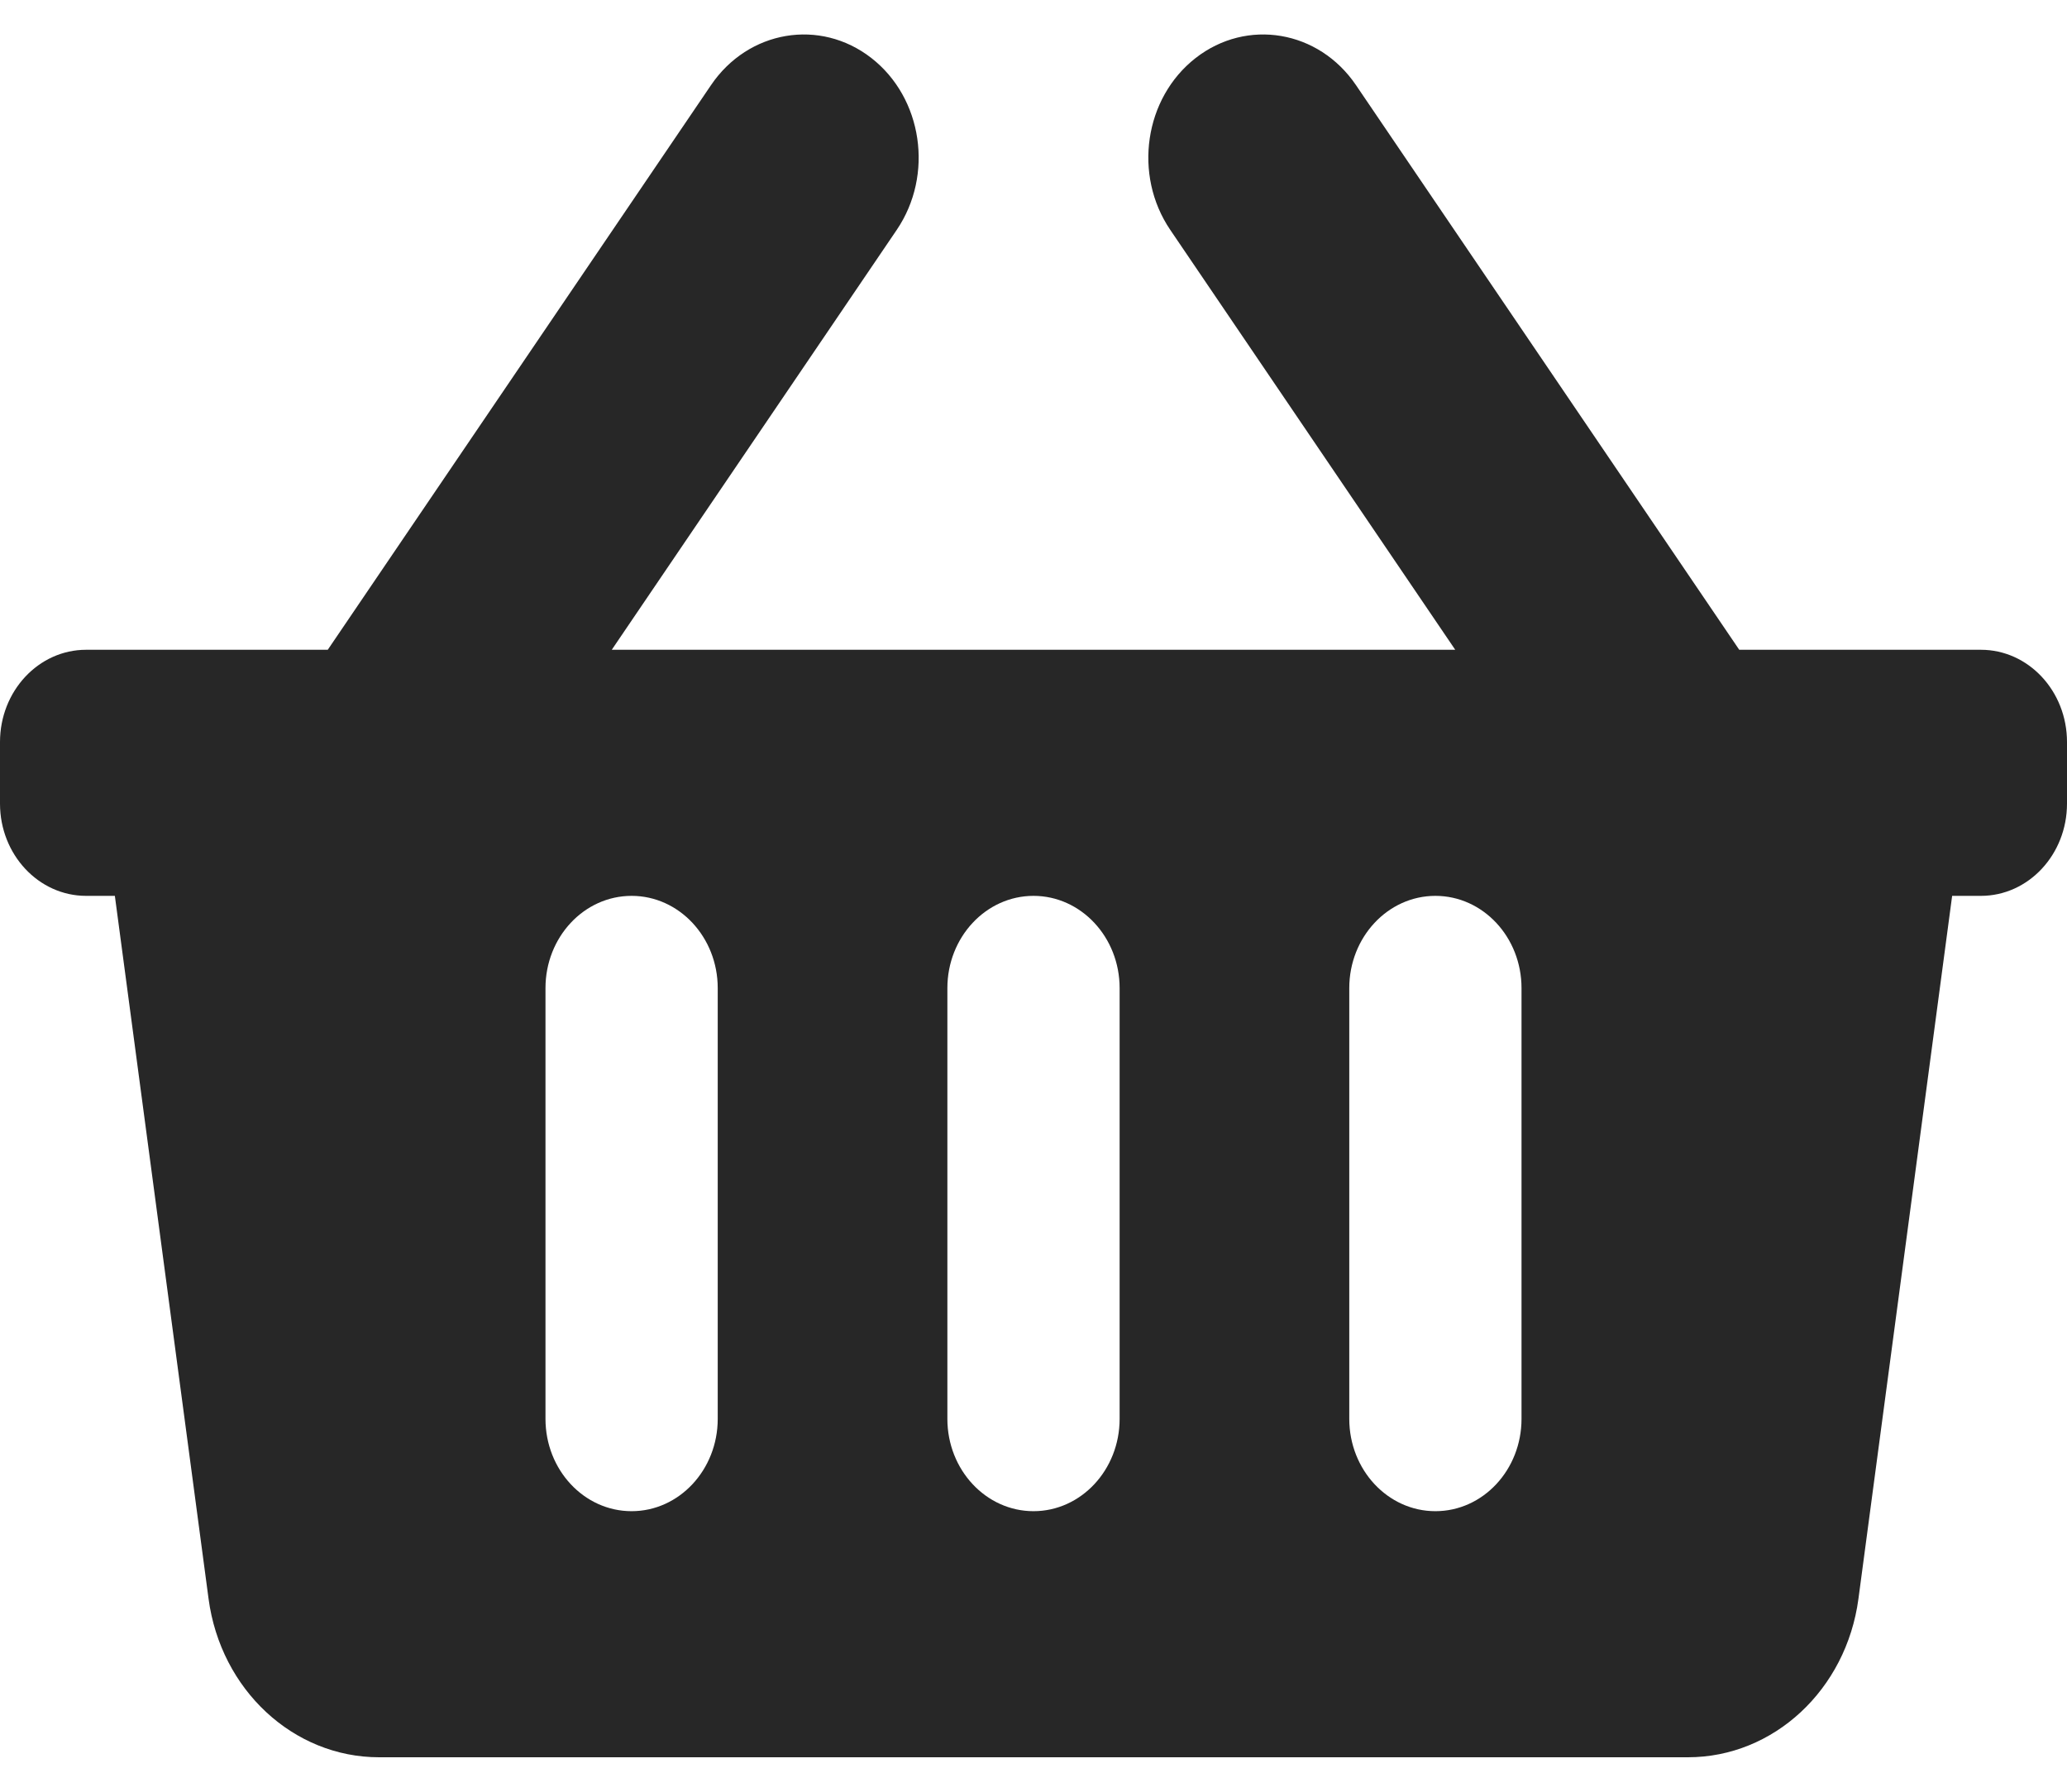
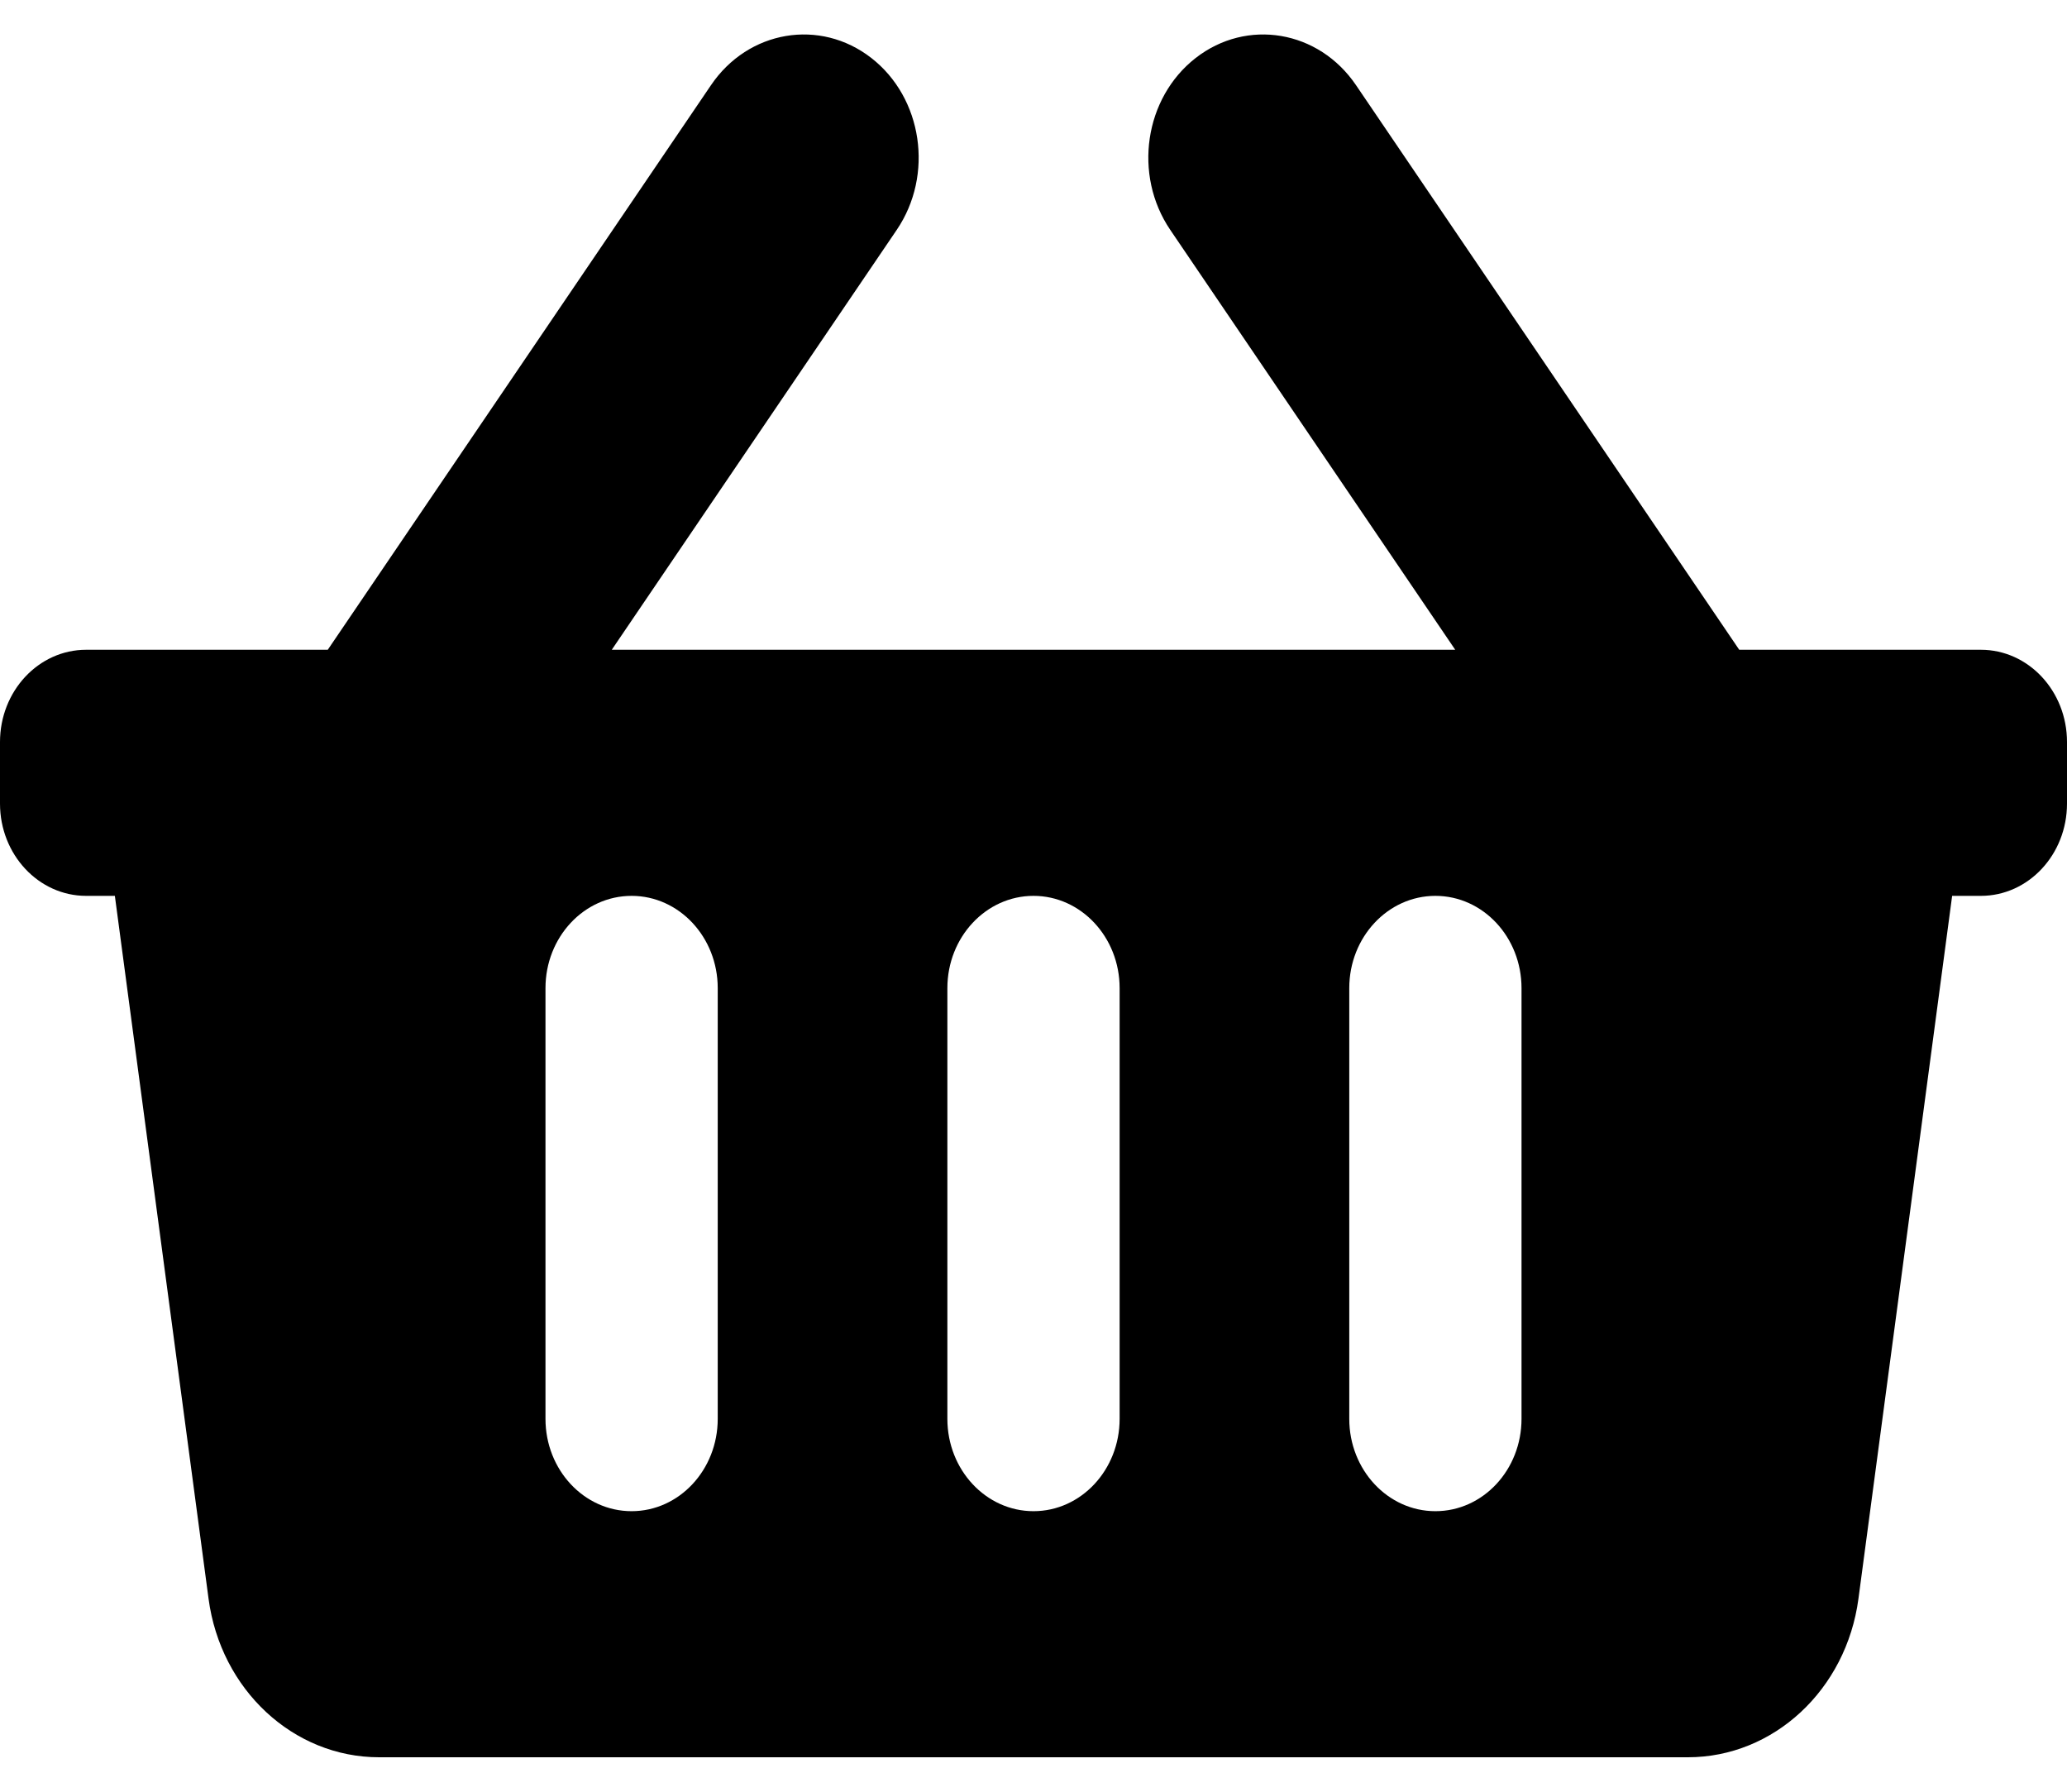
- <svg xmlns="http://www.w3.org/2000/svg" viewBox="0 0 30 26" fill="none">
-   <path d="M30 10.768V11.661C30 12.4 29.44 13 28.75 13H28.333L26.973 23.2C26.797 24.52 25.742 25.5 24.498 25.5H5.502C4.257 25.5 3.203 24.52 3.027 23.2L1.667 13H1.25C0.56 13 0 12.4 0 11.661V10.768C0 10.028 0.56 9.429 1.25 9.429H4.757L10.319 1.236C10.86 0.438 11.902 0.262 12.647 0.842C13.391 1.422 13.556 2.539 13.015 3.336L8.879 9.429H21.121L16.985 3.336C16.444 2.539 16.609 1.422 17.353 0.842C18.097 0.262 19.14 0.438 19.681 1.236L25.243 9.429H28.75C29.44 9.429 30 10.028 30 10.768ZM16.25 20.589V14.339C16.25 13.6 15.69 13 15 13C14.31 13 13.75 13.6 13.75 14.339V20.589C13.75 21.329 14.31 21.929 15 21.929C15.69 21.929 16.25 21.329 16.25 20.589ZM22.083 20.589V14.339C22.083 13.6 21.524 13 20.833 13C20.143 13 19.583 13.6 19.583 14.339V20.589C19.583 21.329 20.143 21.929 20.833 21.929C21.524 21.929 22.083 21.329 22.083 20.589ZM10.417 20.589V14.339C10.417 13.6 9.857 13 9.167 13C8.476 13 7.917 13.6 7.917 14.339V20.589C7.917 21.329 8.476 21.929 9.167 21.929C9.857 21.929 10.417 21.329 10.417 20.589Z" fill="#272727" />
+ <svg xmlns="http://www.w3.org/2000/svg" viewBox="0 0 30 26">
+   <path d="M30 10.768V11.661C30 12.4 29.44 13 28.75 13H28.333L26.973 23.2C26.797 24.52 25.742 25.5 24.498 25.5H5.502C4.257 25.5 3.203 24.52 3.027 23.2L1.667 13H1.25C0.56 13 0 12.4 0 11.661V10.768C0 10.028 0.56 9.429 1.25 9.429H4.757L10.319 1.236C10.86 0.438 11.902 0.262 12.647 0.842C13.391 1.422 13.556 2.539 13.015 3.336L8.879 9.429H21.121L16.985 3.336C16.444 2.539 16.609 1.422 17.353 0.842C18.097 0.262 19.14 0.438 19.681 1.236L25.243 9.429H28.75C29.44 9.429 30 10.028 30 10.768ZM16.25 20.589V14.339C16.25 13.6 15.69 13 15 13C14.31 13 13.75 13.6 13.75 14.339V20.589C13.75 21.329 14.31 21.929 15 21.929C15.69 21.929 16.25 21.329 16.25 20.589ZM22.083 20.589V14.339C22.083 13.6 21.524 13 20.833 13C20.143 13 19.583 13.6 19.583 14.339V20.589C19.583 21.329 20.143 21.929 20.833 21.929C21.524 21.929 22.083 21.329 22.083 20.589ZM10.417 20.589V14.339C10.417 13.6 9.857 13 9.167 13C8.476 13 7.917 13.6 7.917 14.339V20.589C7.917 21.329 8.476 21.929 9.167 21.929C9.857 21.929 10.417 21.329 10.417 20.589Z" />
</svg>
